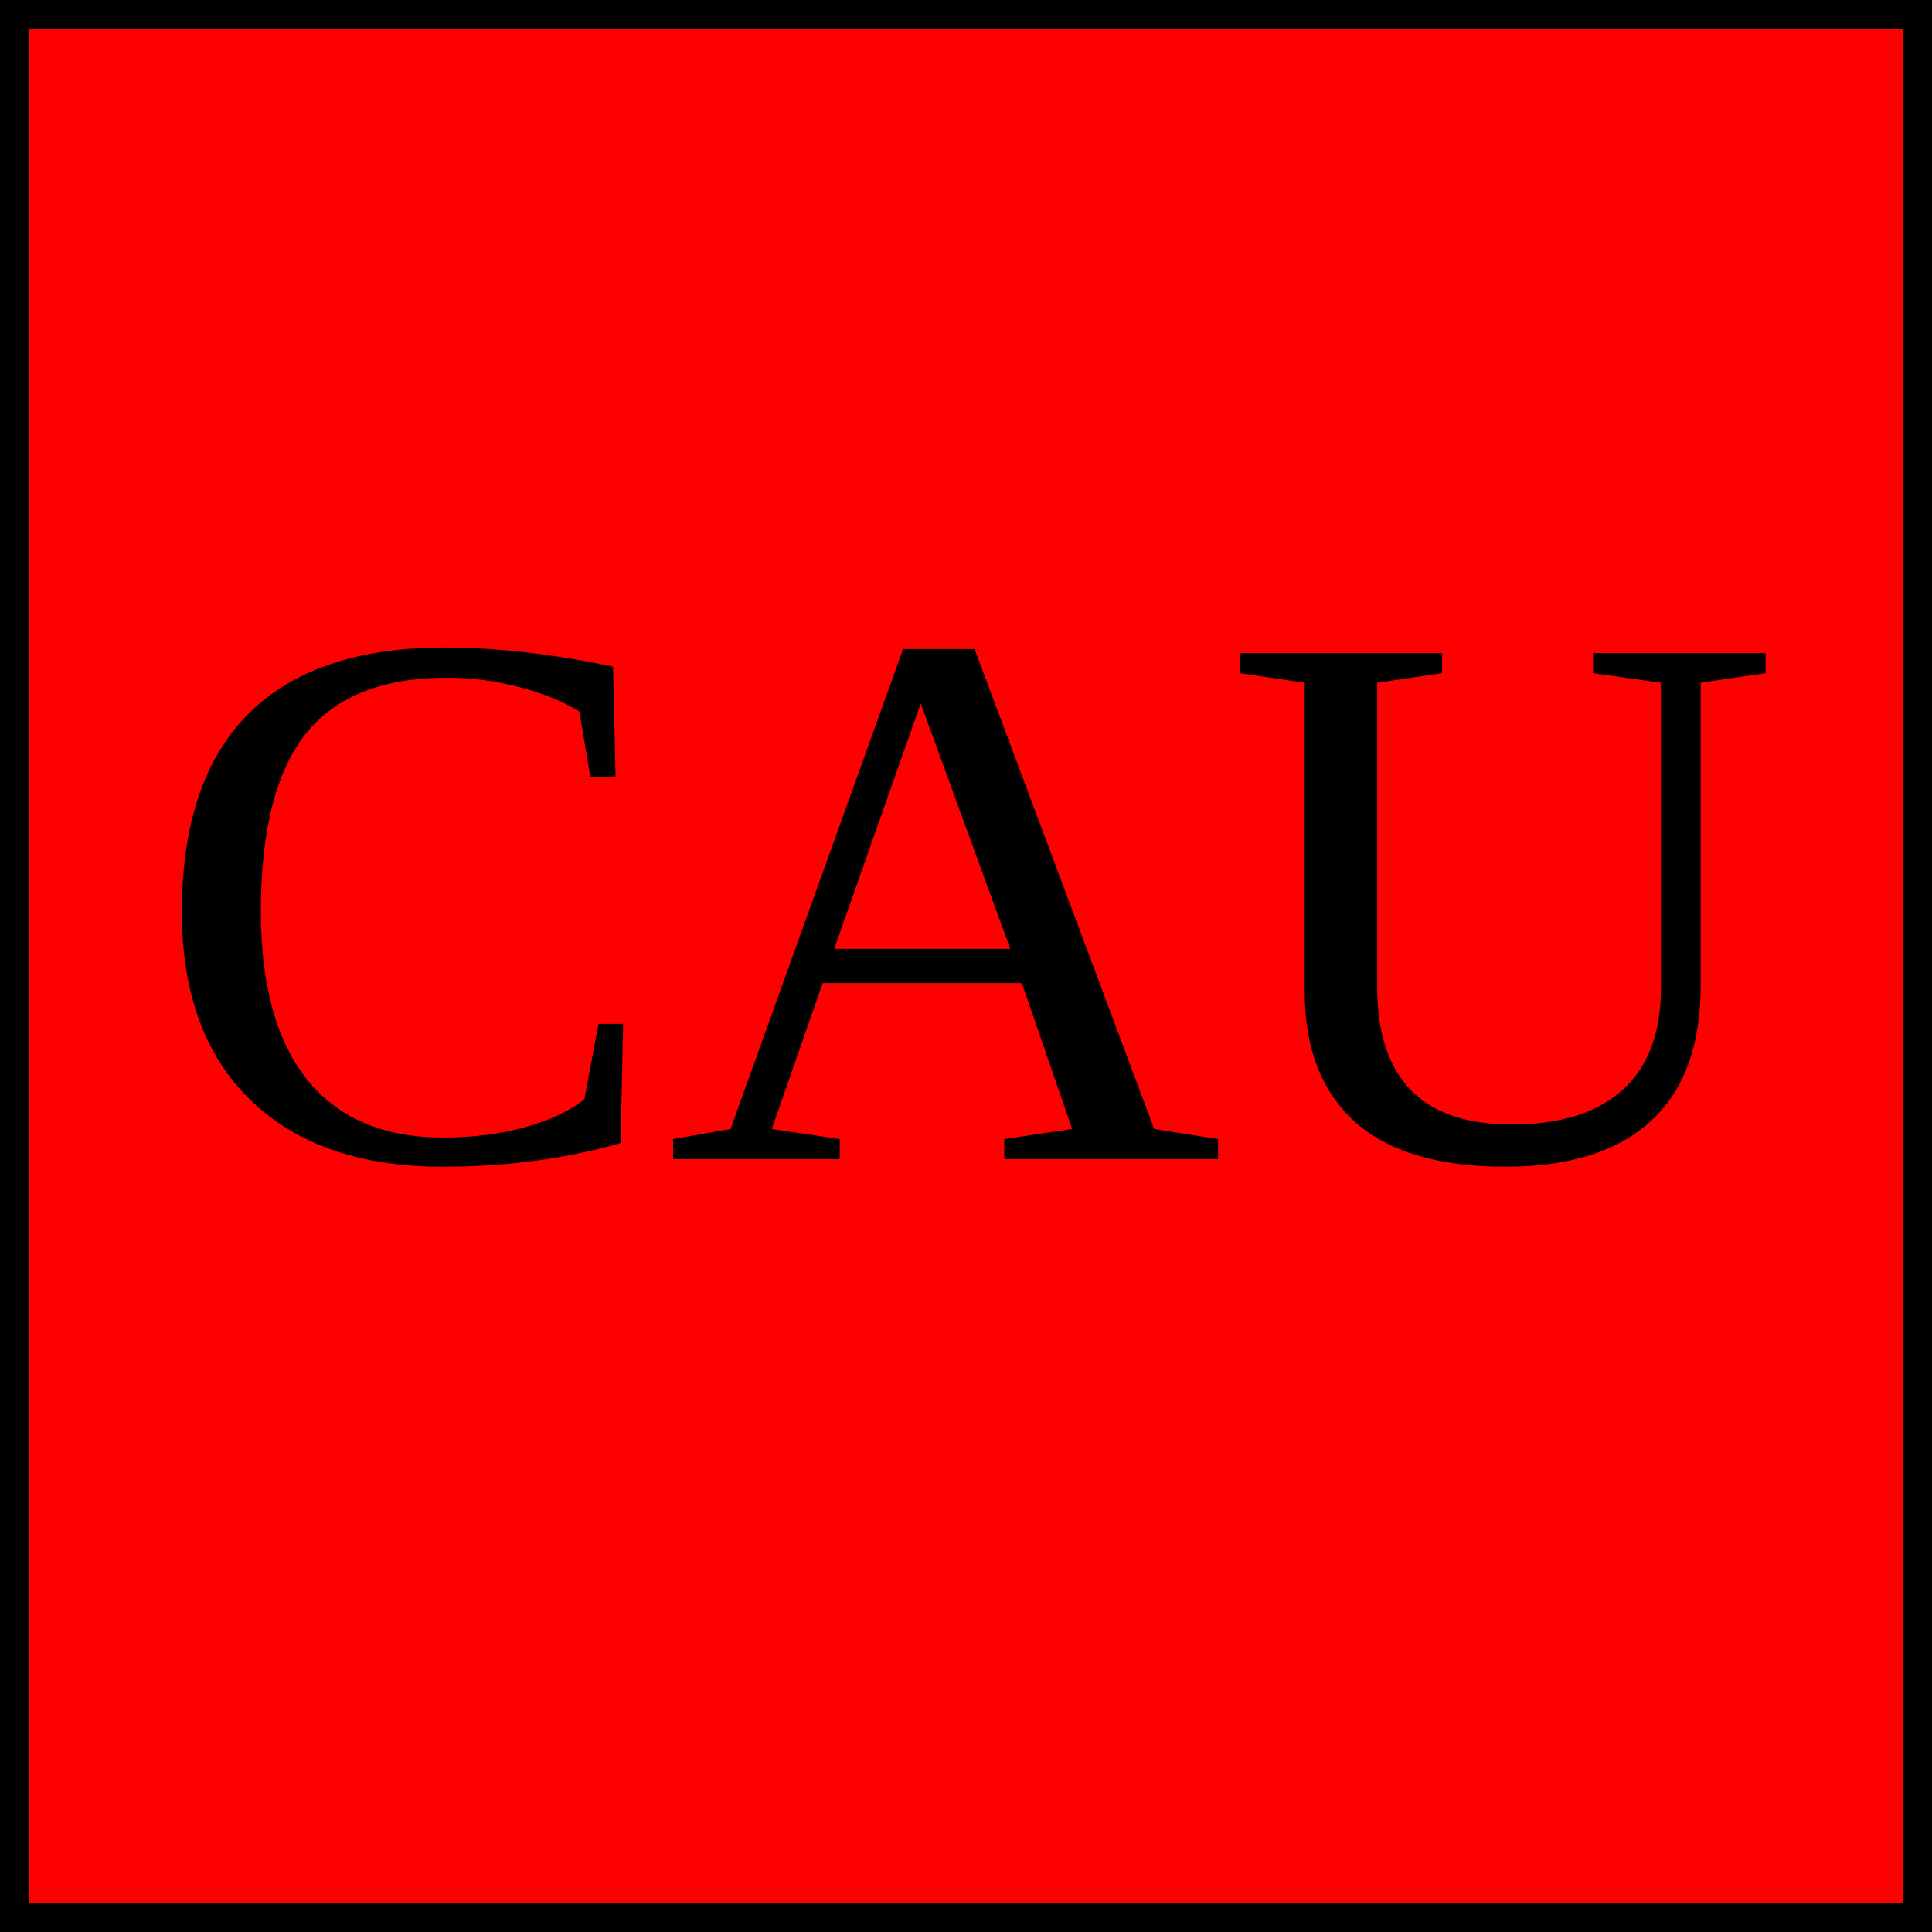
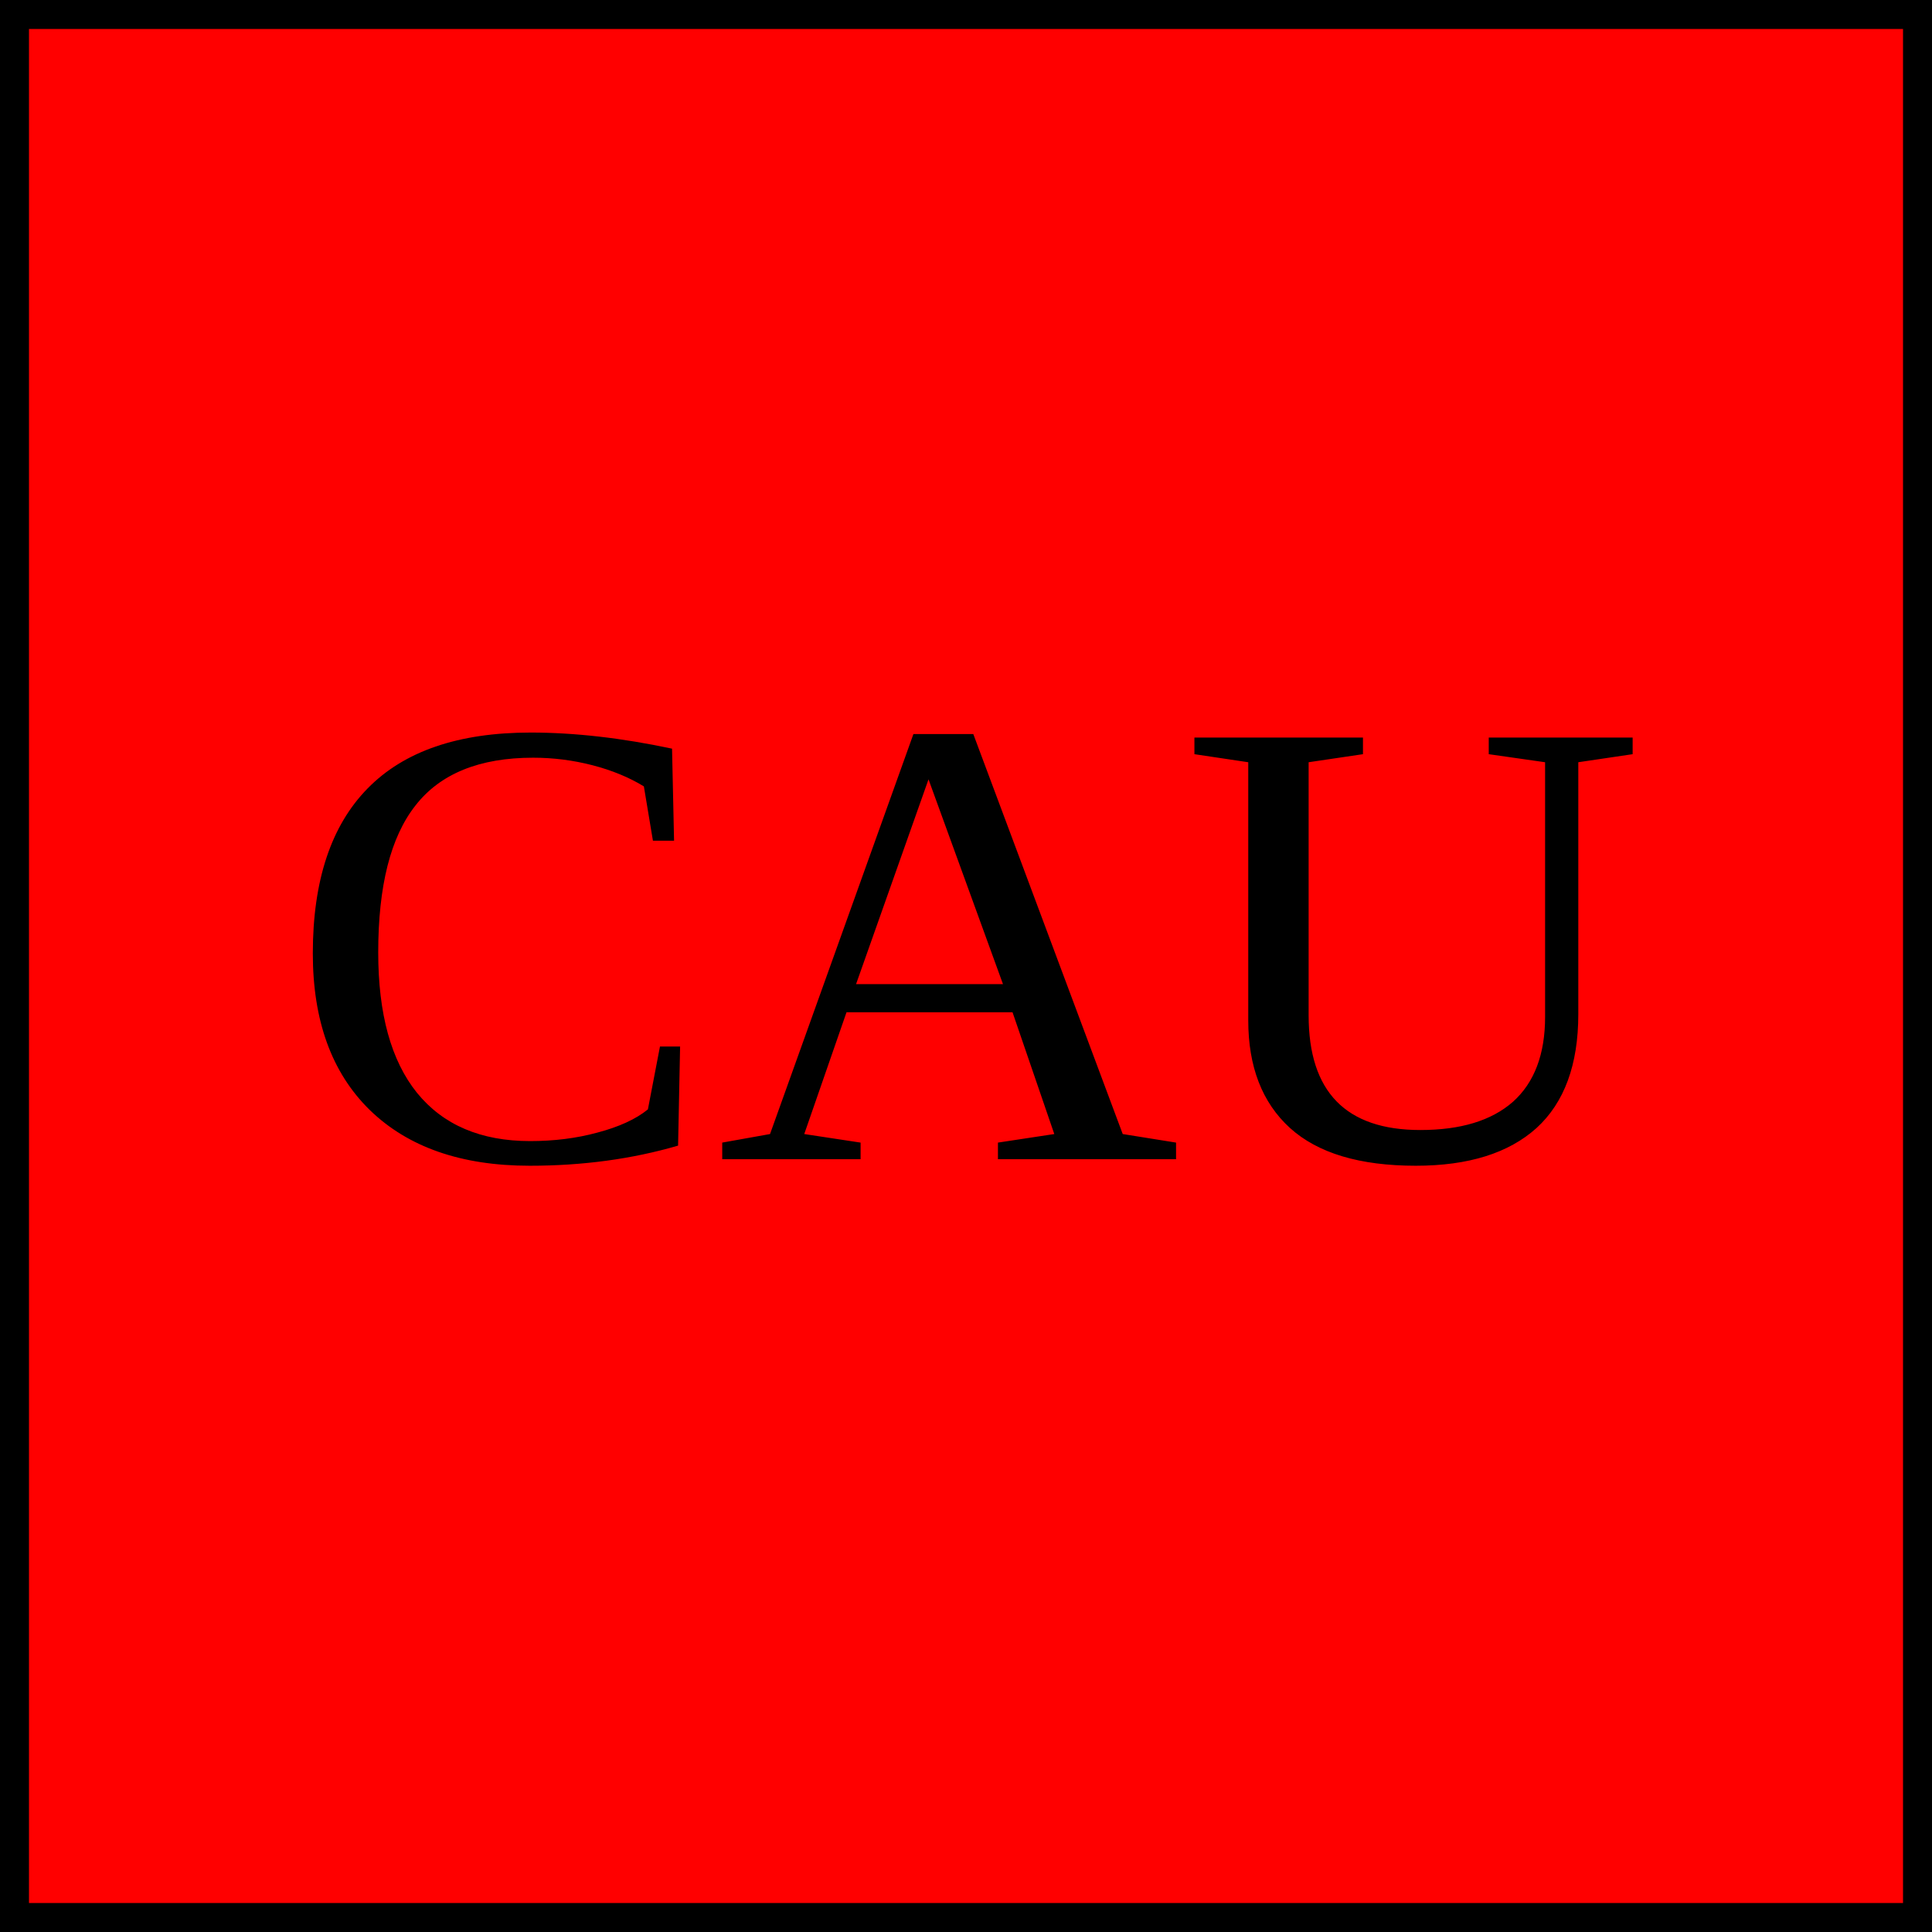
<svg xmlns="http://www.w3.org/2000/svg" width="60" height="60">
  <rect width="100%" height="100%" fill="red" stroke="black" stroke-width="3%" />
-   <text text-anchor="middle" x="50%" y="60%" font-size="24">CAU</text>
+   <text text-anchor="middle" x="50%" y="60%" font-size="20">CAU</text>
</svg>
